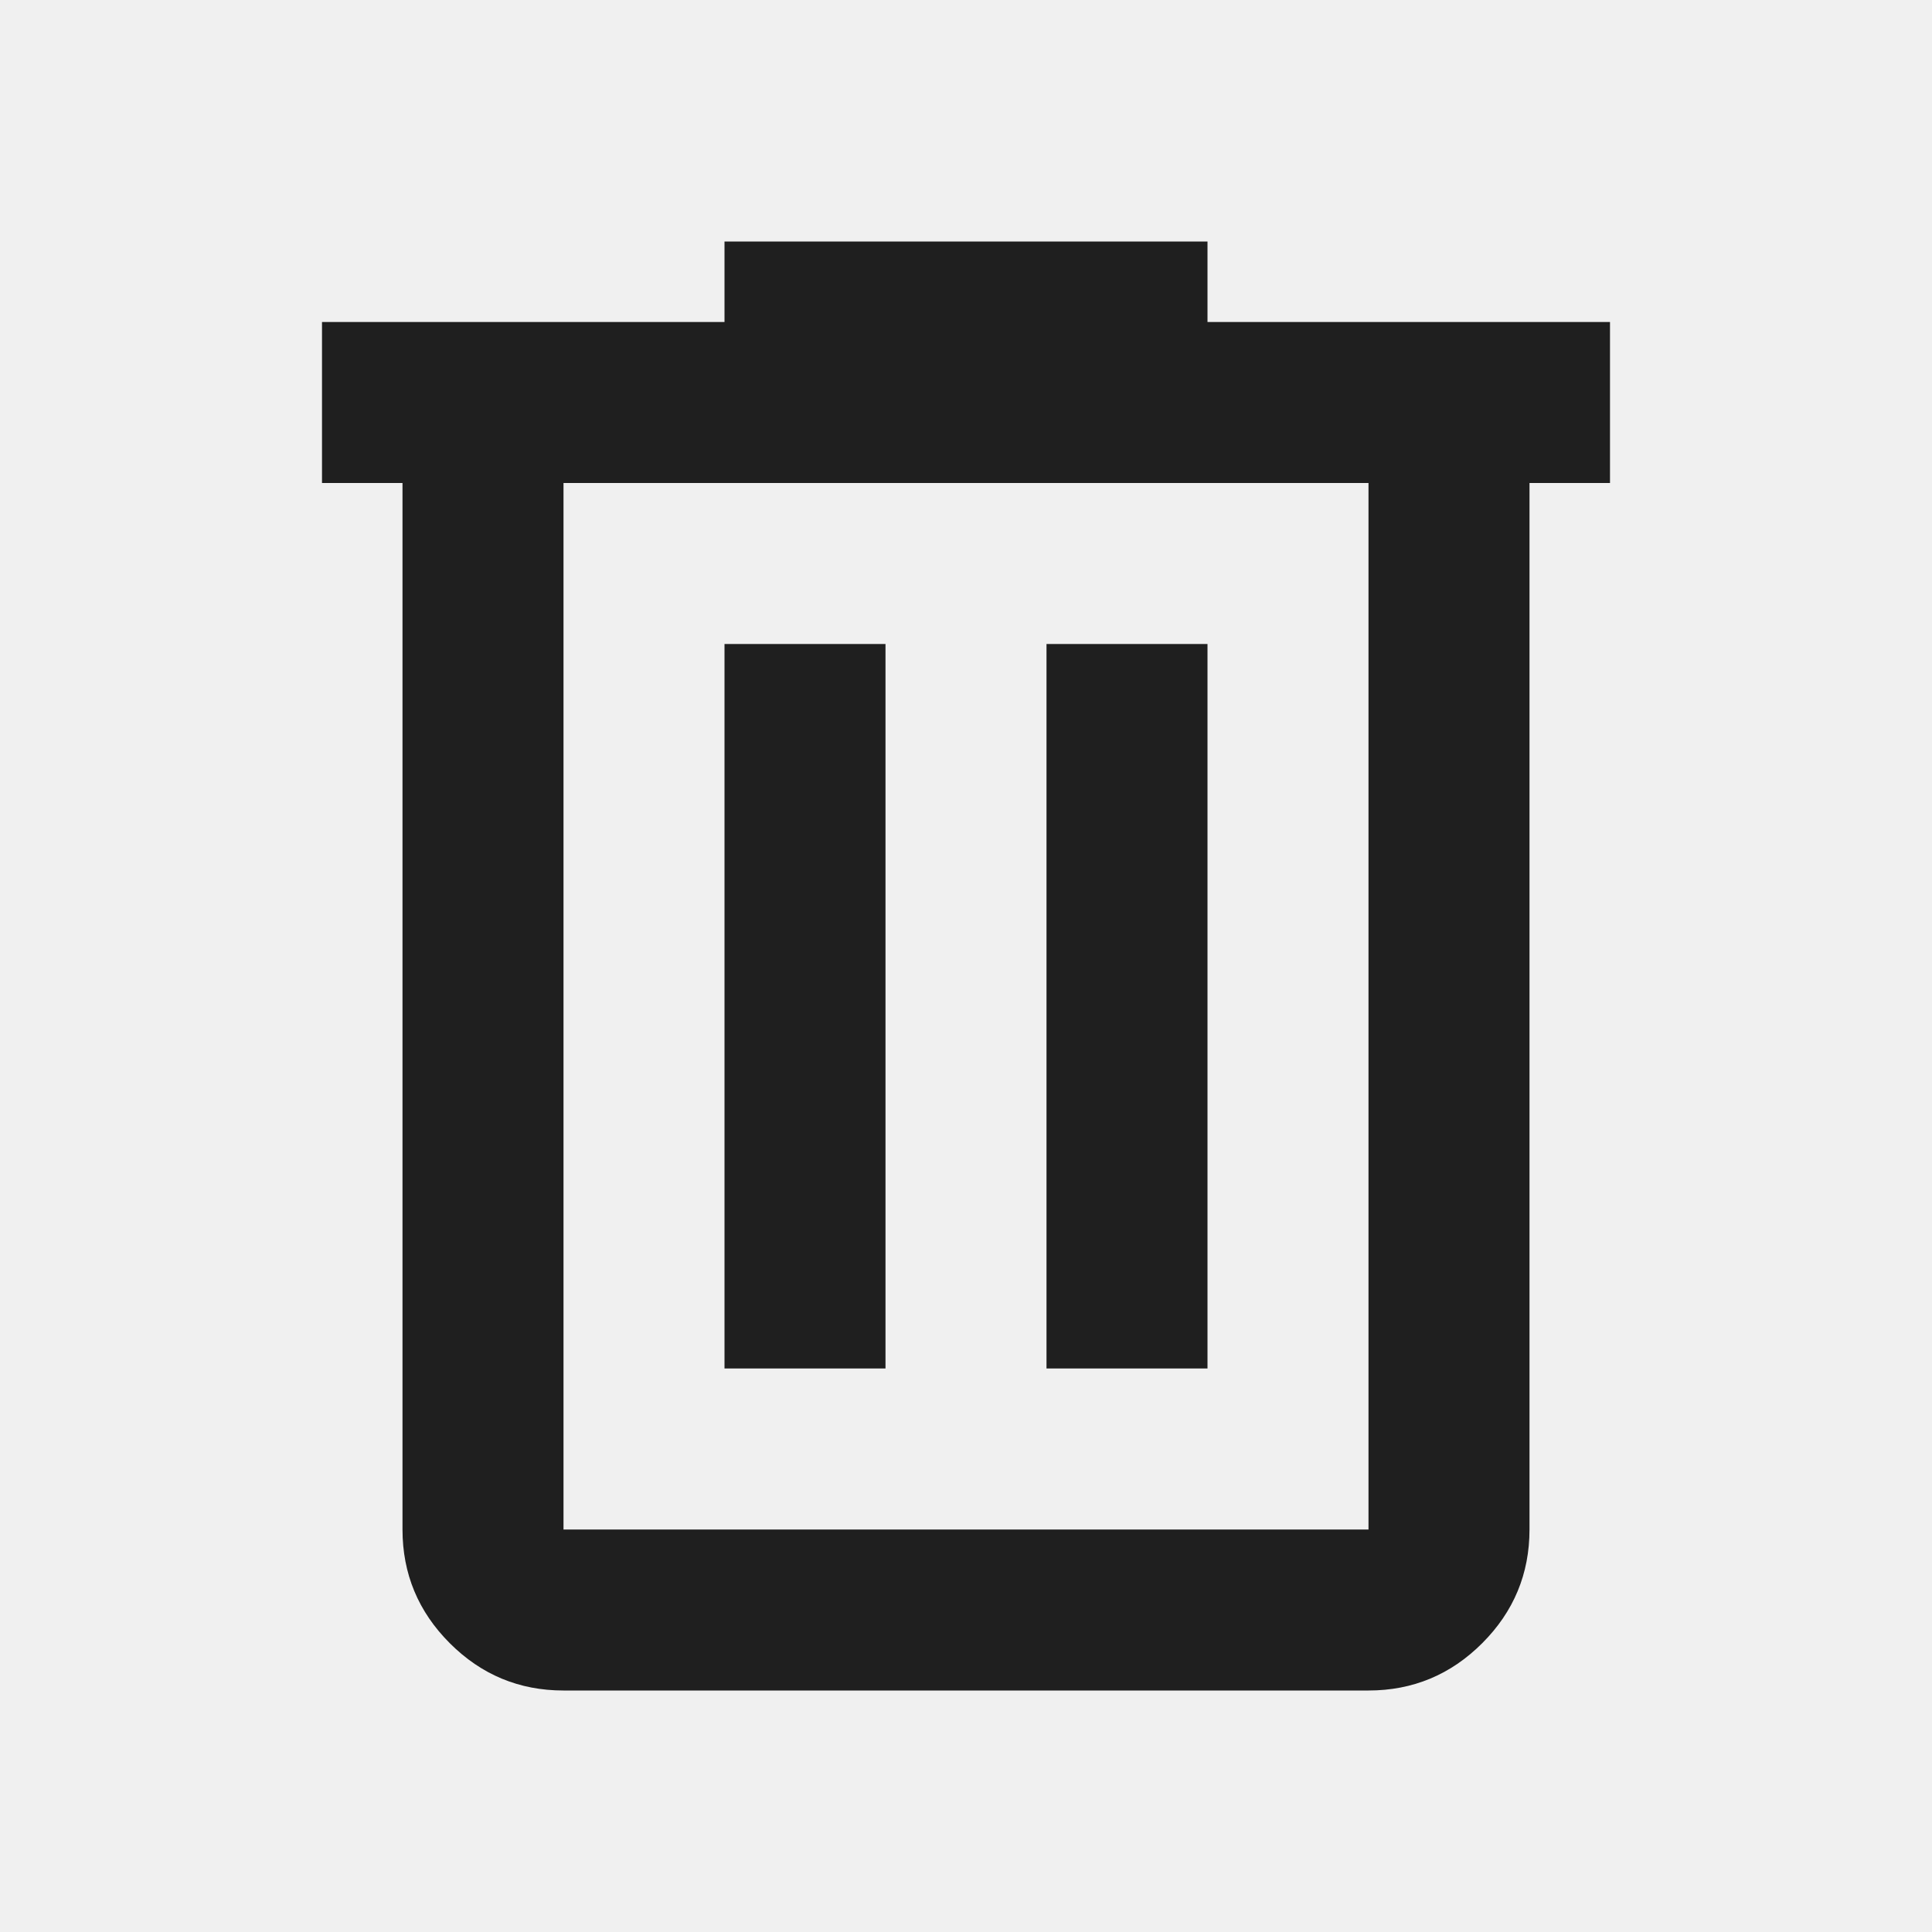
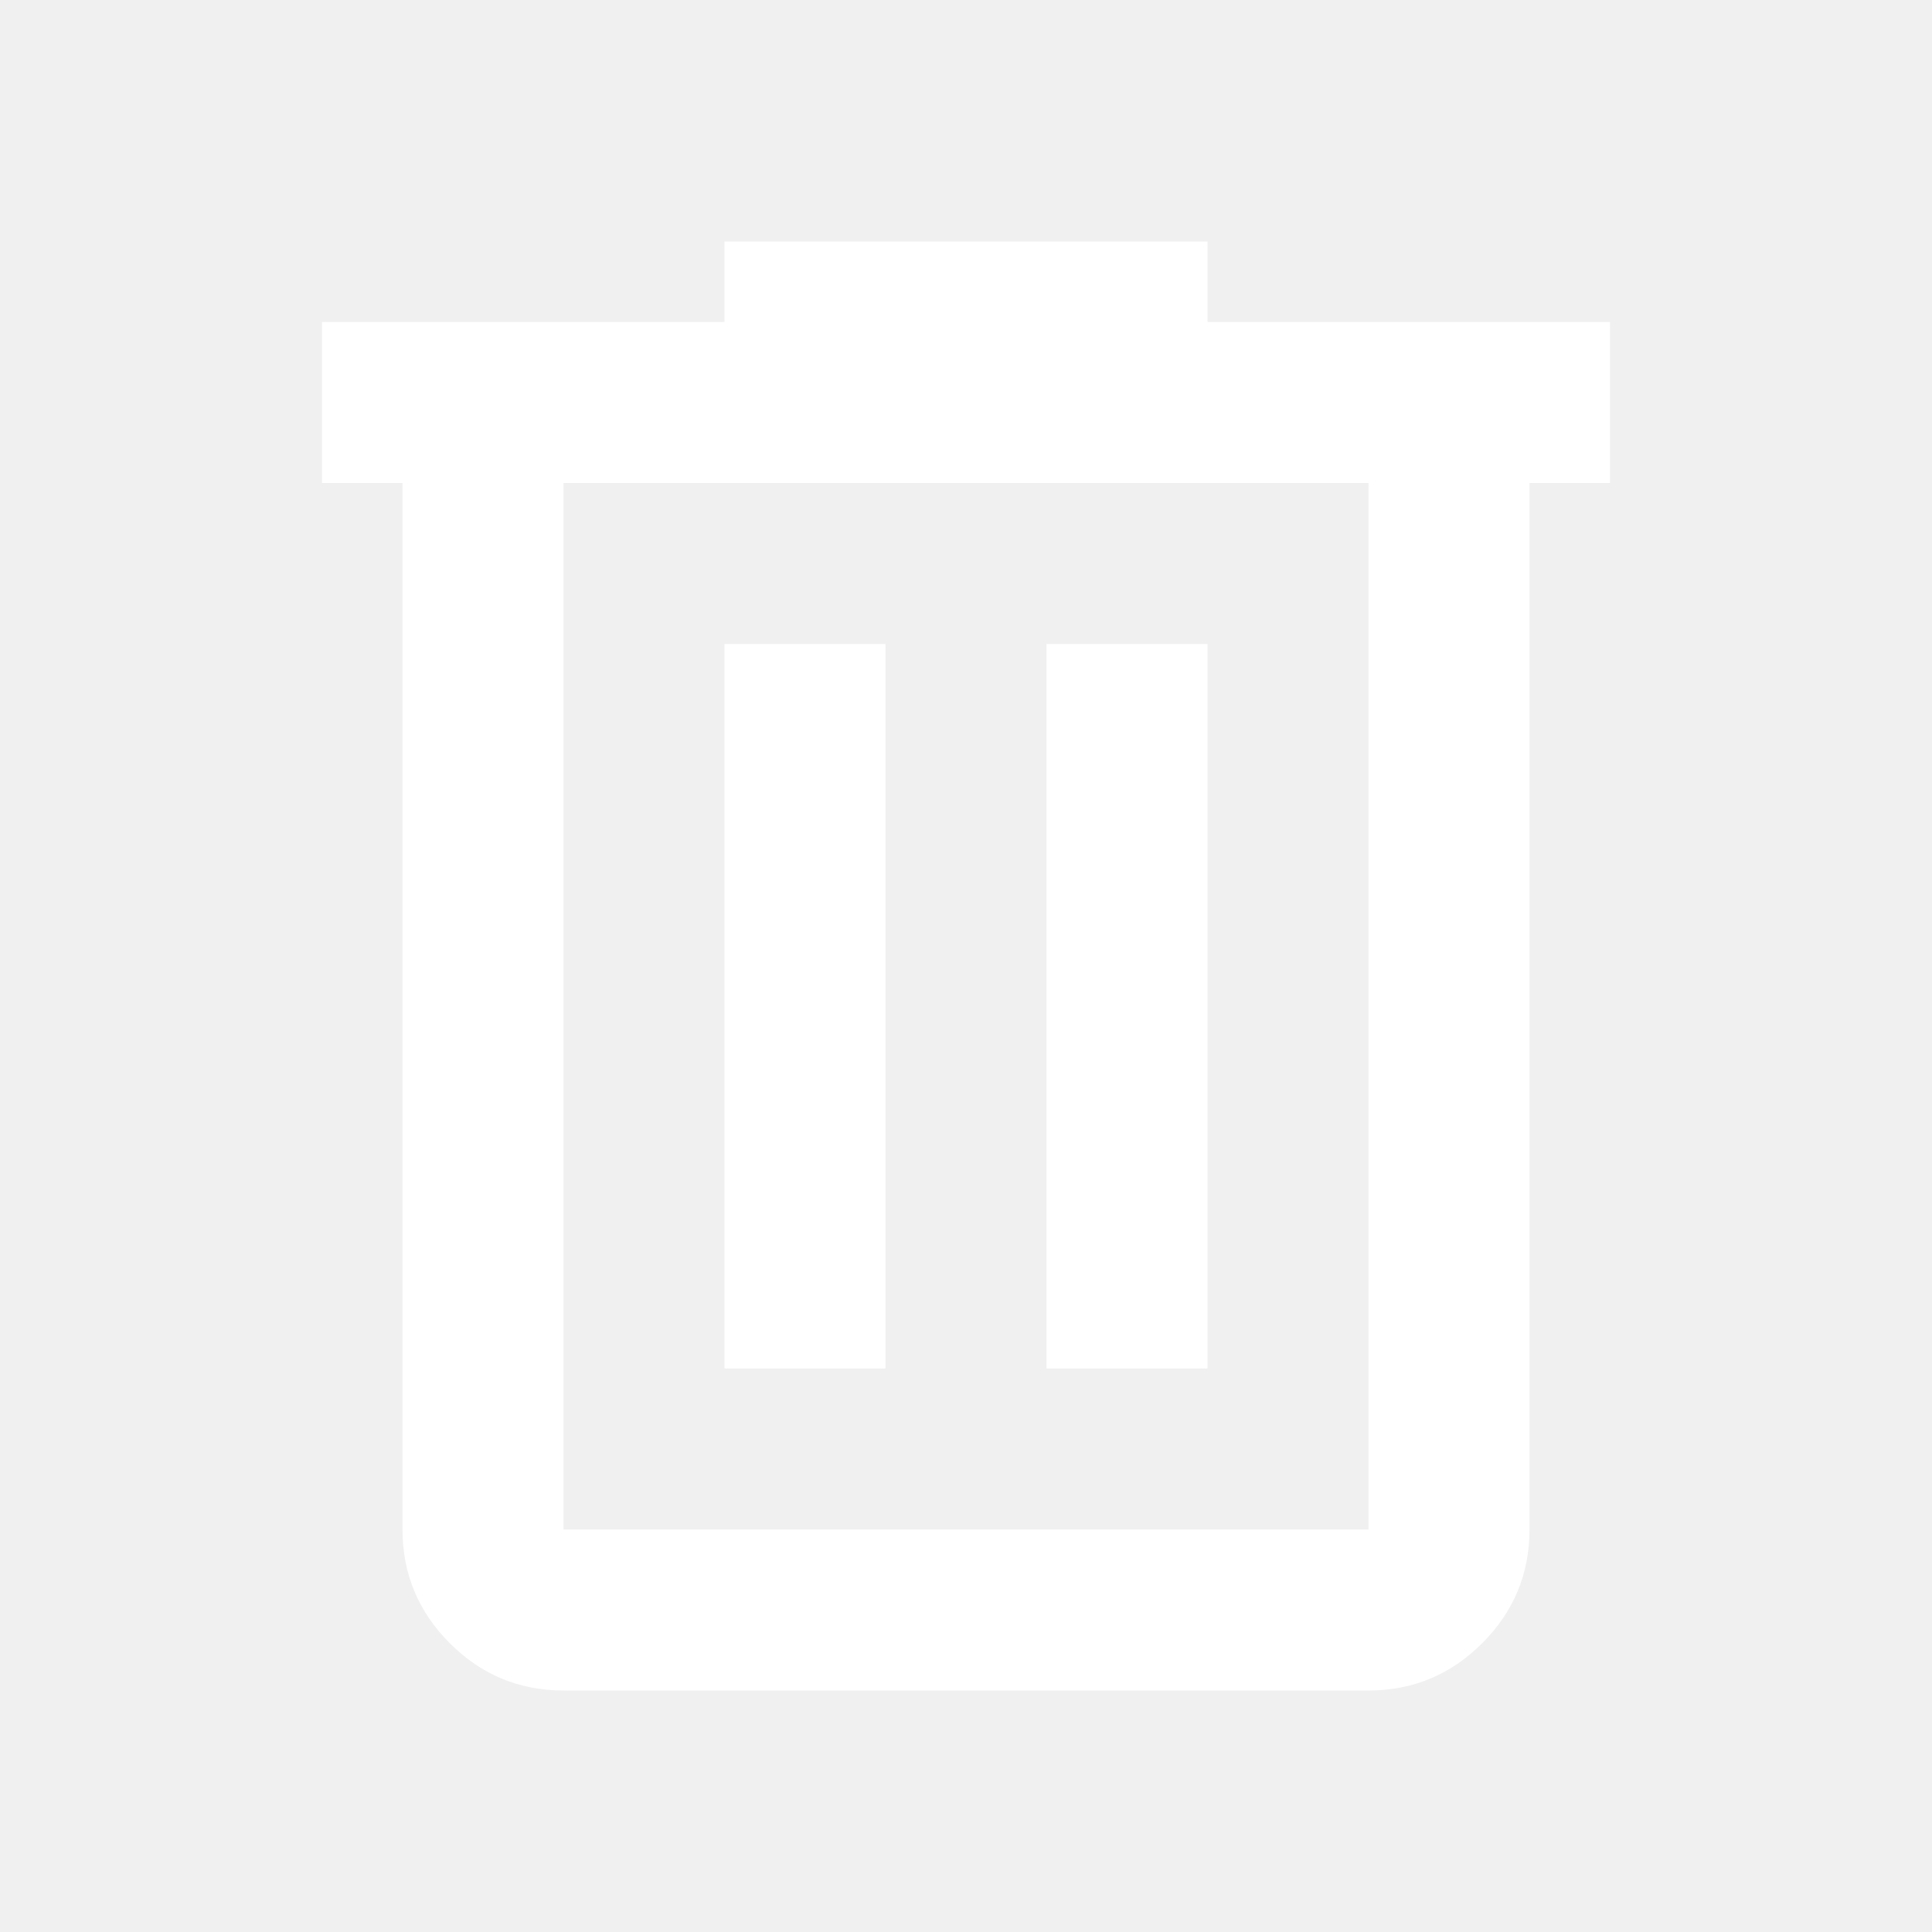
- <svg xmlns="http://www.w3.org/2000/svg" height="24px" viewBox="0 -960 960 960" width="24px" fill="#1f1f1f">
+ <svg xmlns="http://www.w3.org/2000/svg" height="24px" viewBox="0 -960 960 960" width="24px" fill="#FFFFFF">
  <path d="M280-120q-33 0-56.5-23.5T200-200v-520h-40v-80h200v-40h240v40h200v80h-40v520q0 33-23.5 56.5T680-120H280Zm400-600H280v520h400v-520ZM360-280h80v-360h-80v360Zm160 0h80v-360h-80v360ZM280-720v520-520Z" />
</svg>
